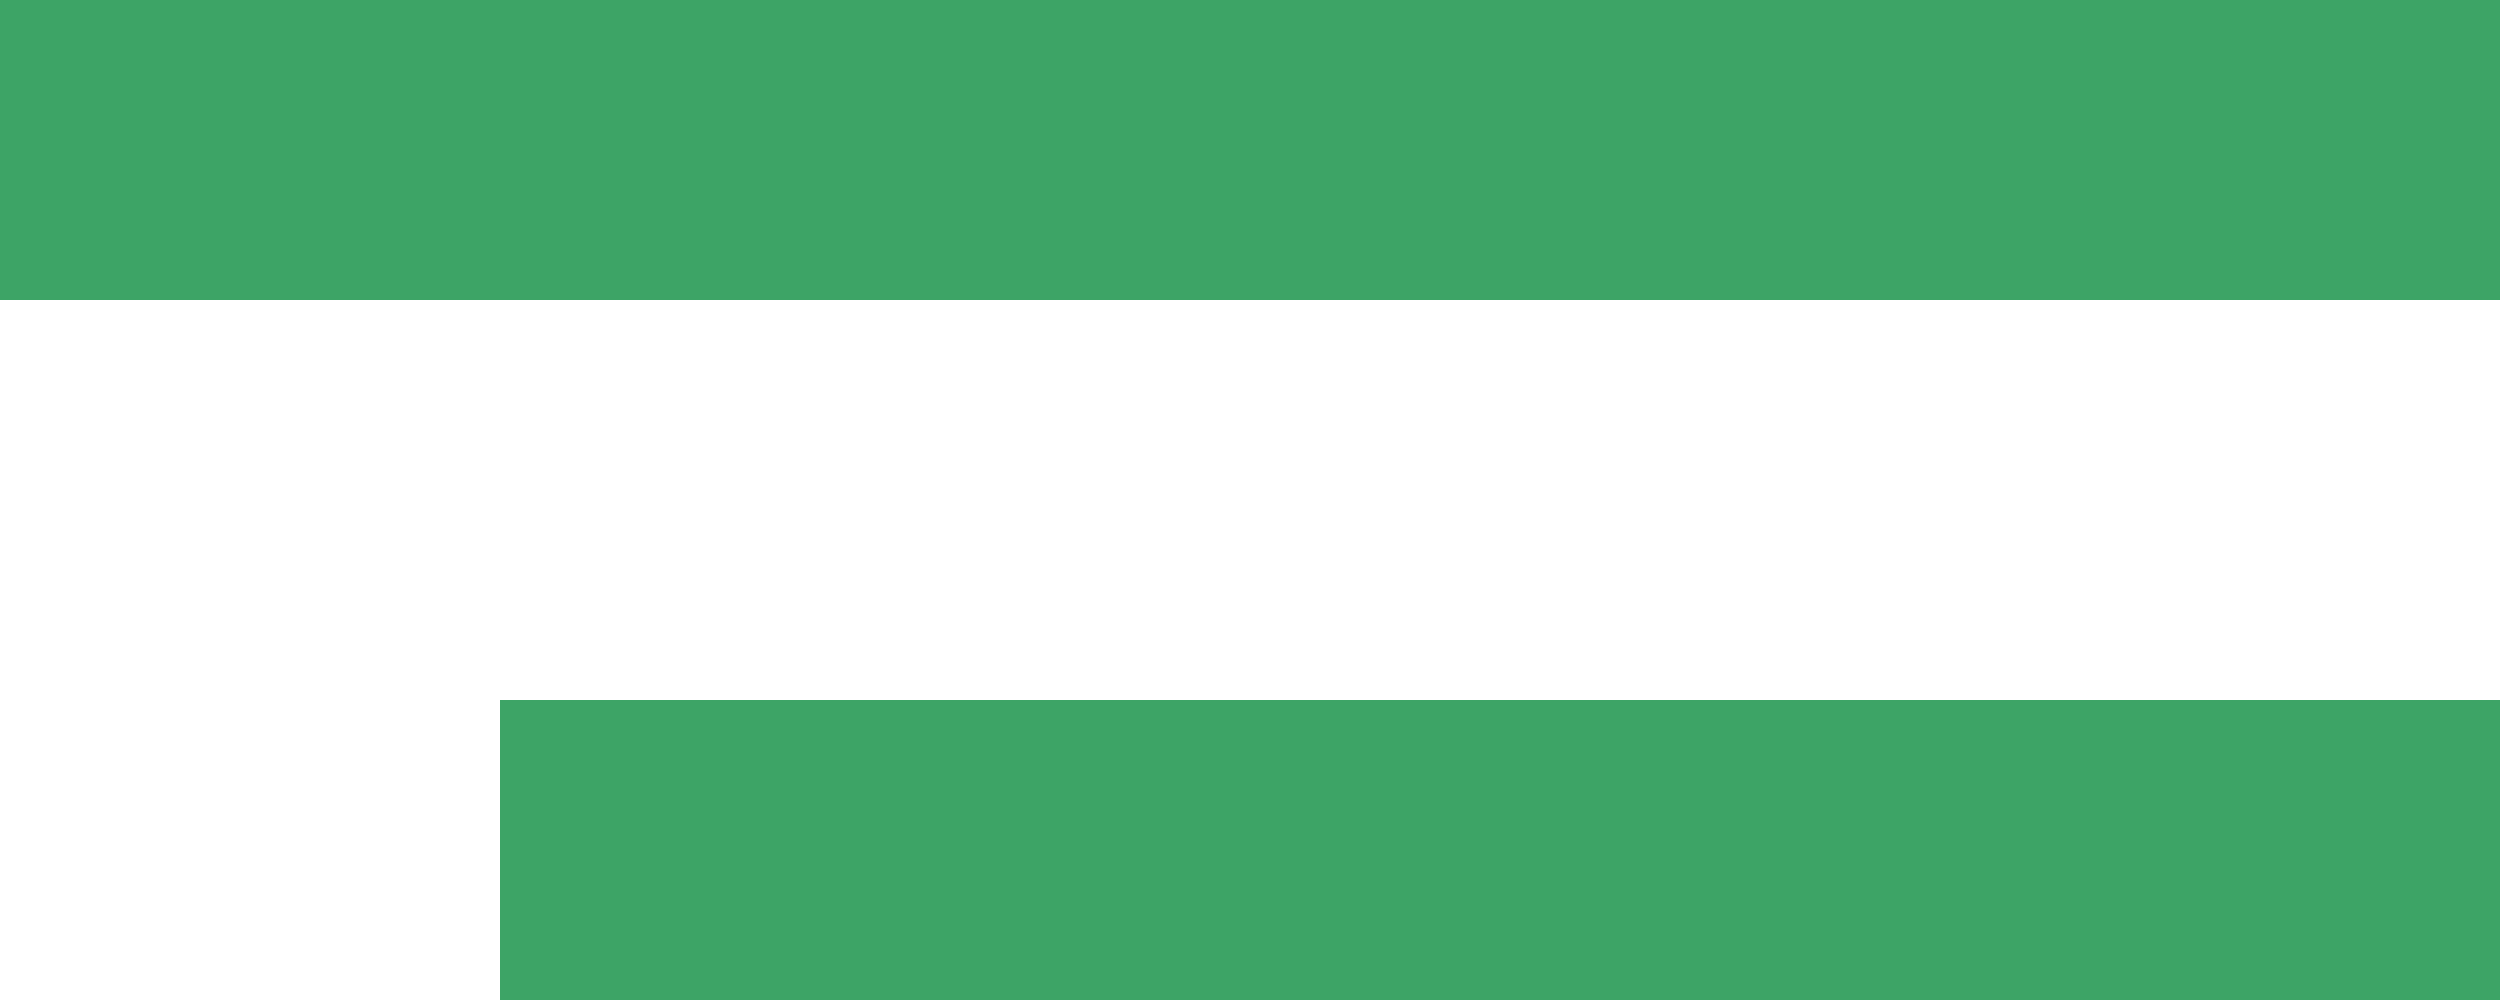
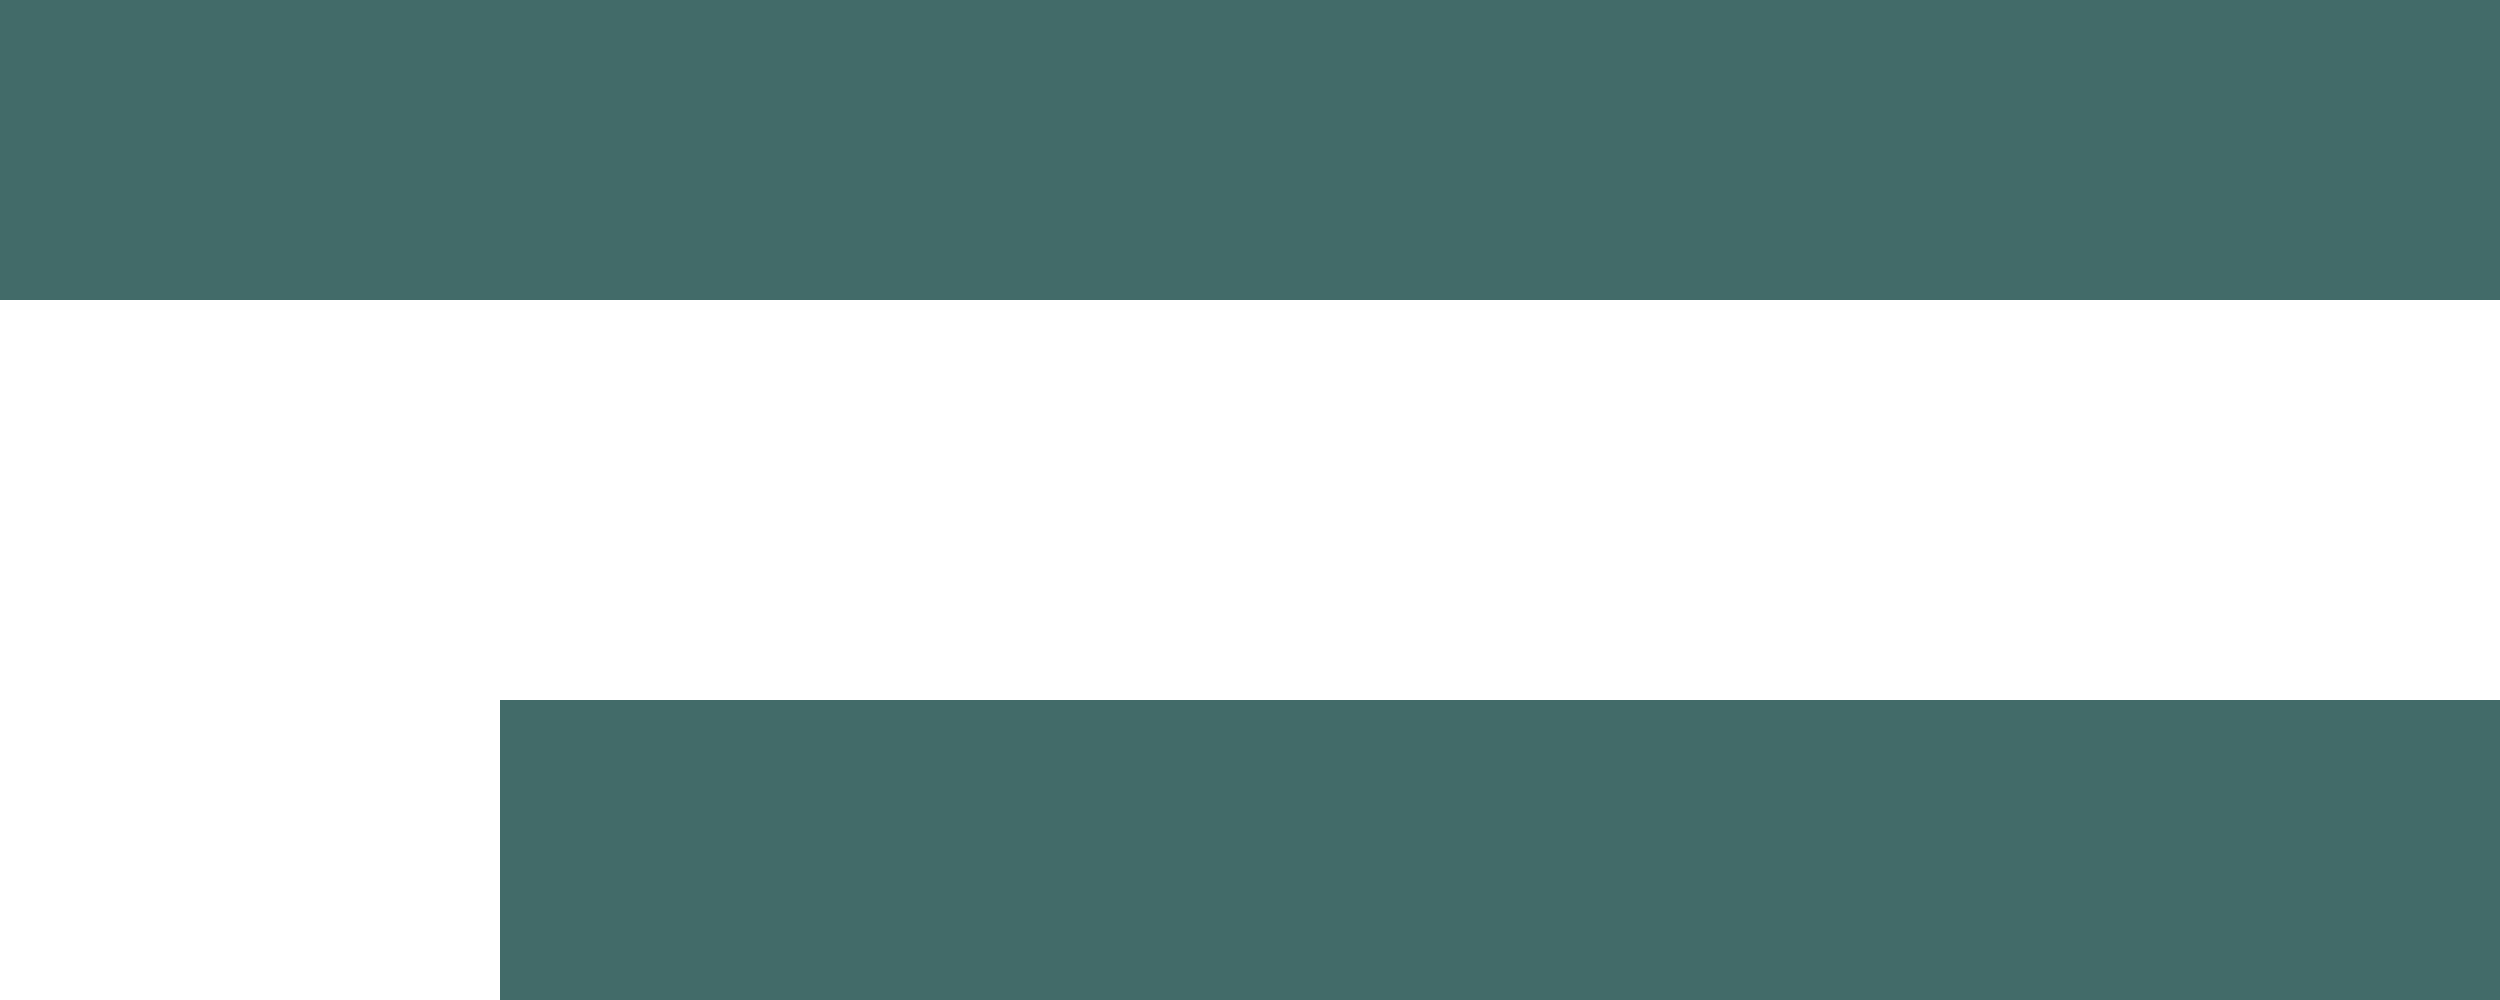
- <svg xmlns="http://www.w3.org/2000/svg" class="nav__button--open" width="25" height="10" viewBox="0 0 25 10" fill="none">
-   <rect width="25" height="3" fill="#3DA466" />
-   <rect x="5" y="7" width="20" height="3" fill="#3DA466" />
+ <svg xmlns="http://www.w3.org/2000/svg" fill="#426B69" class="nav__button--open" width="25" height="10" viewBox="0 0 25 10">
+   <rect width="25" height="3" />
+   <rect x="5" y="7" width="20" height="3" />
</svg>
